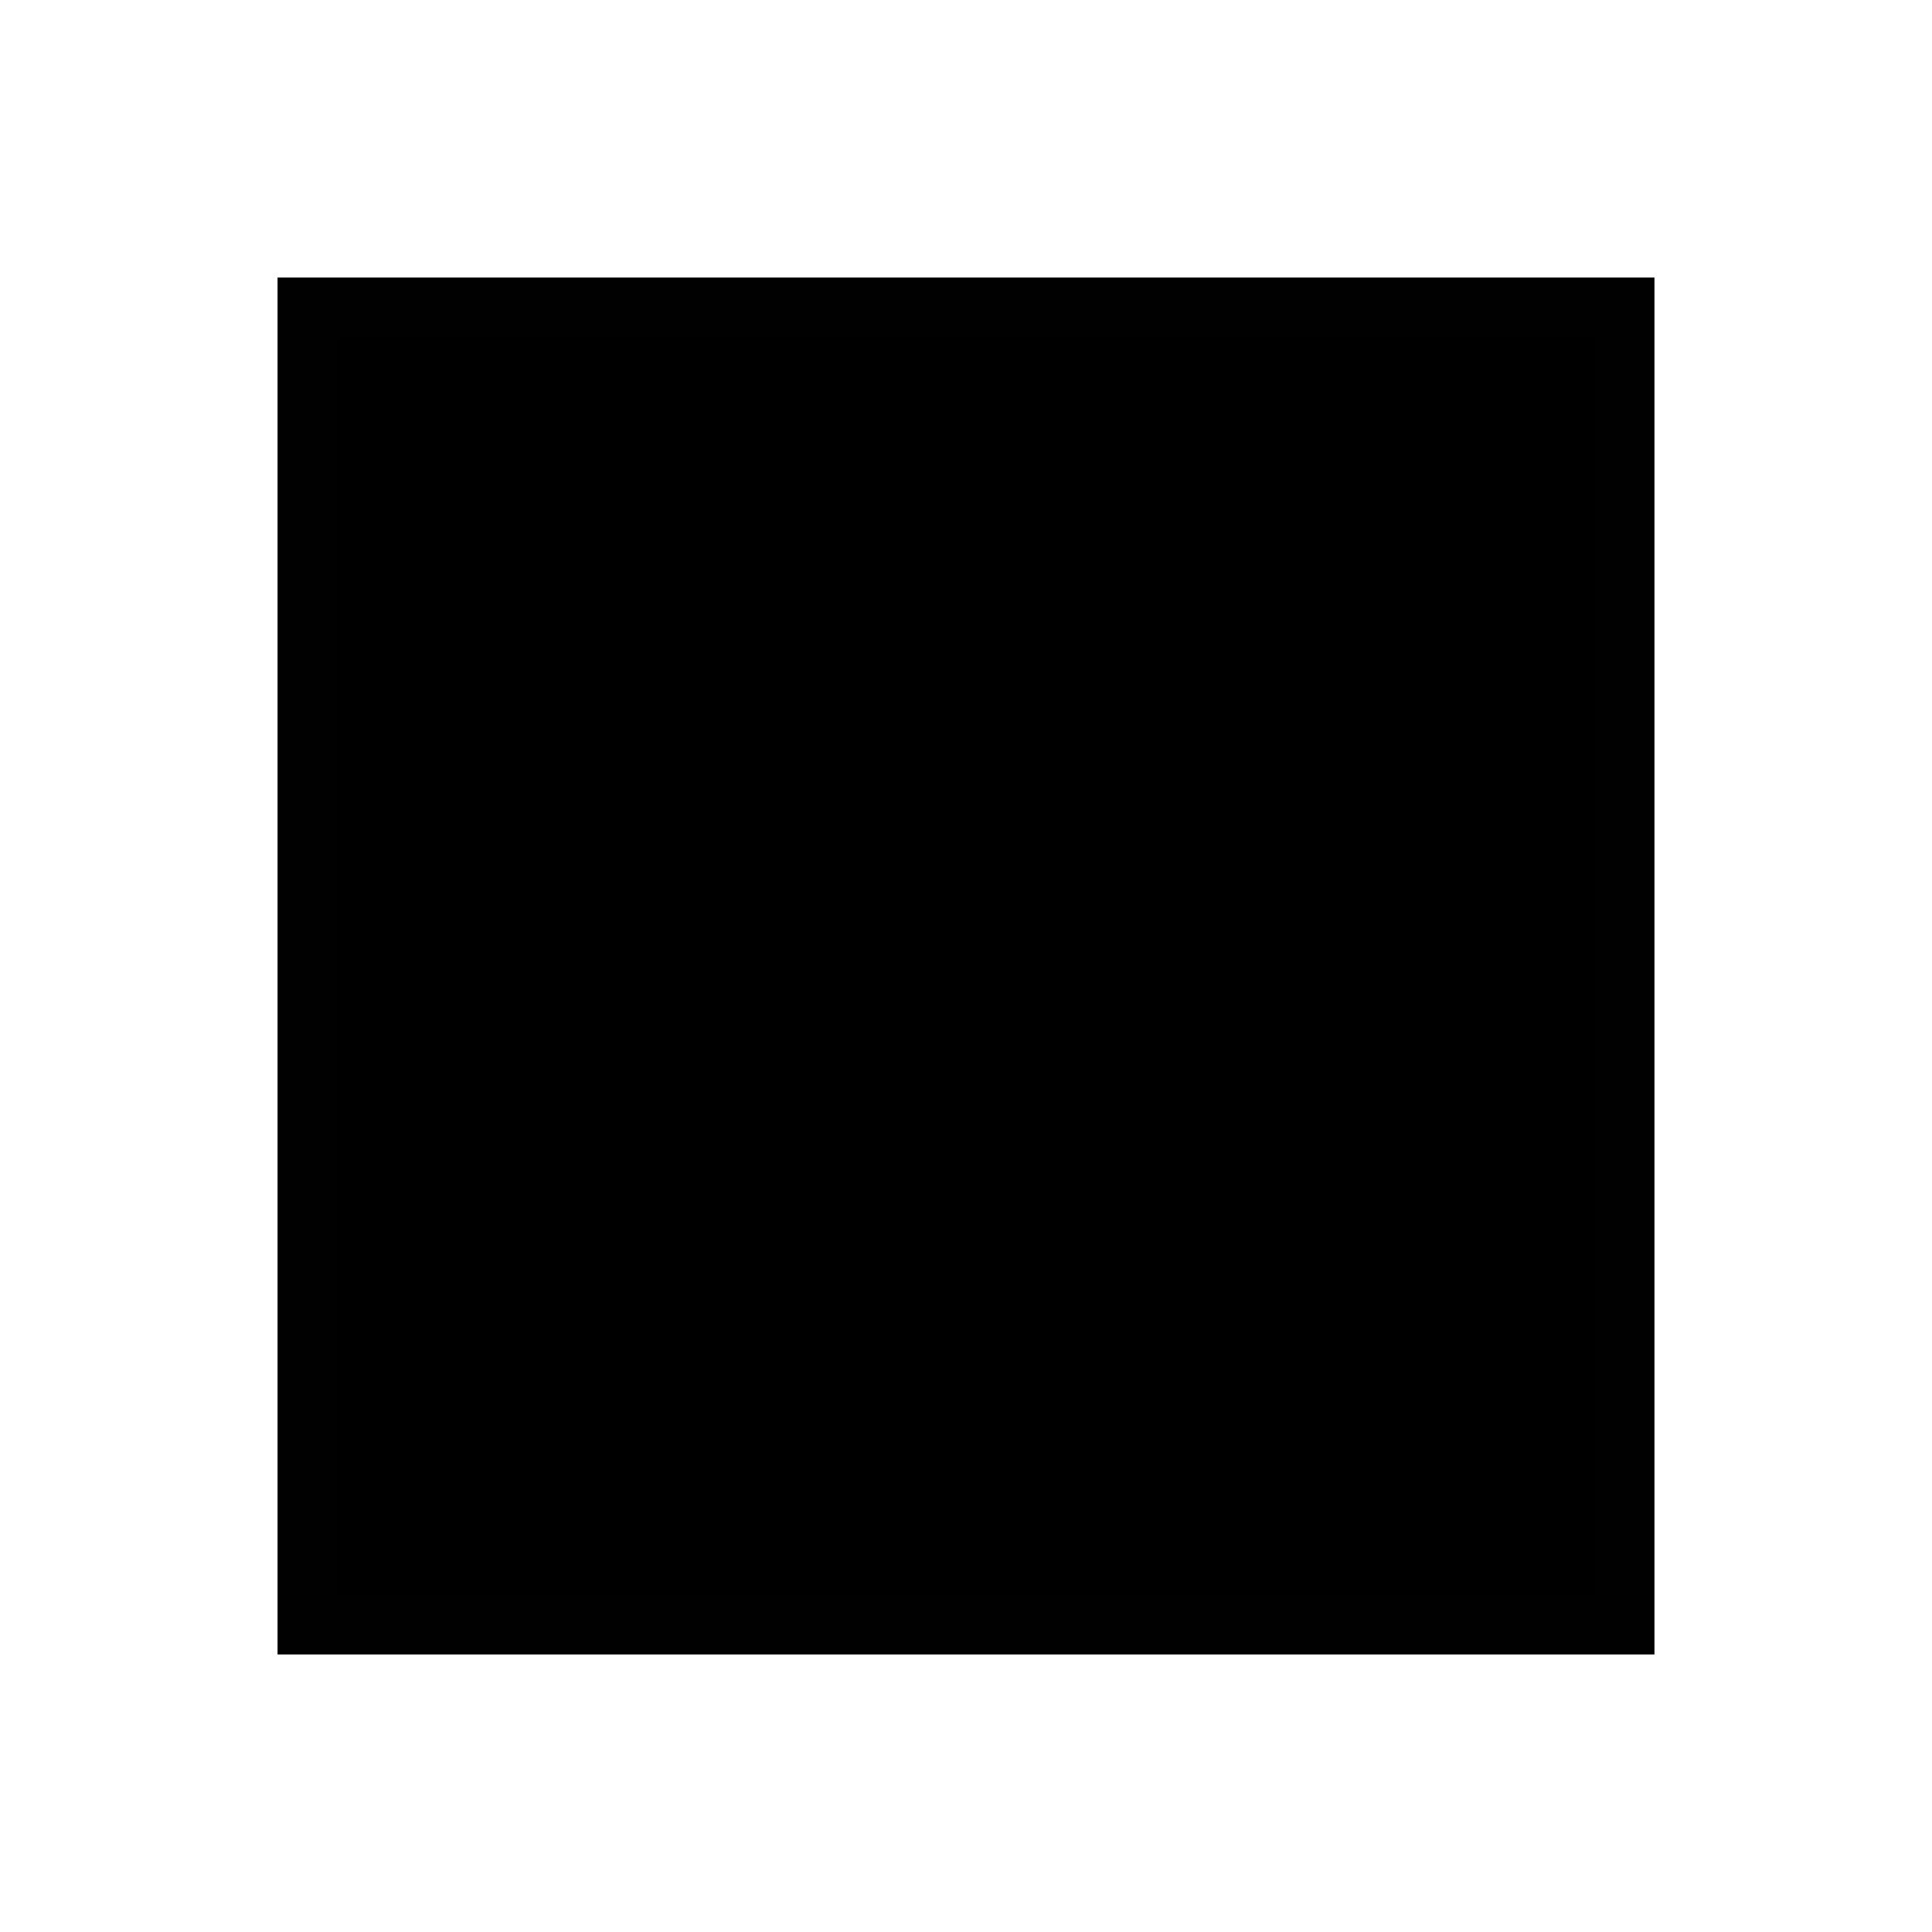
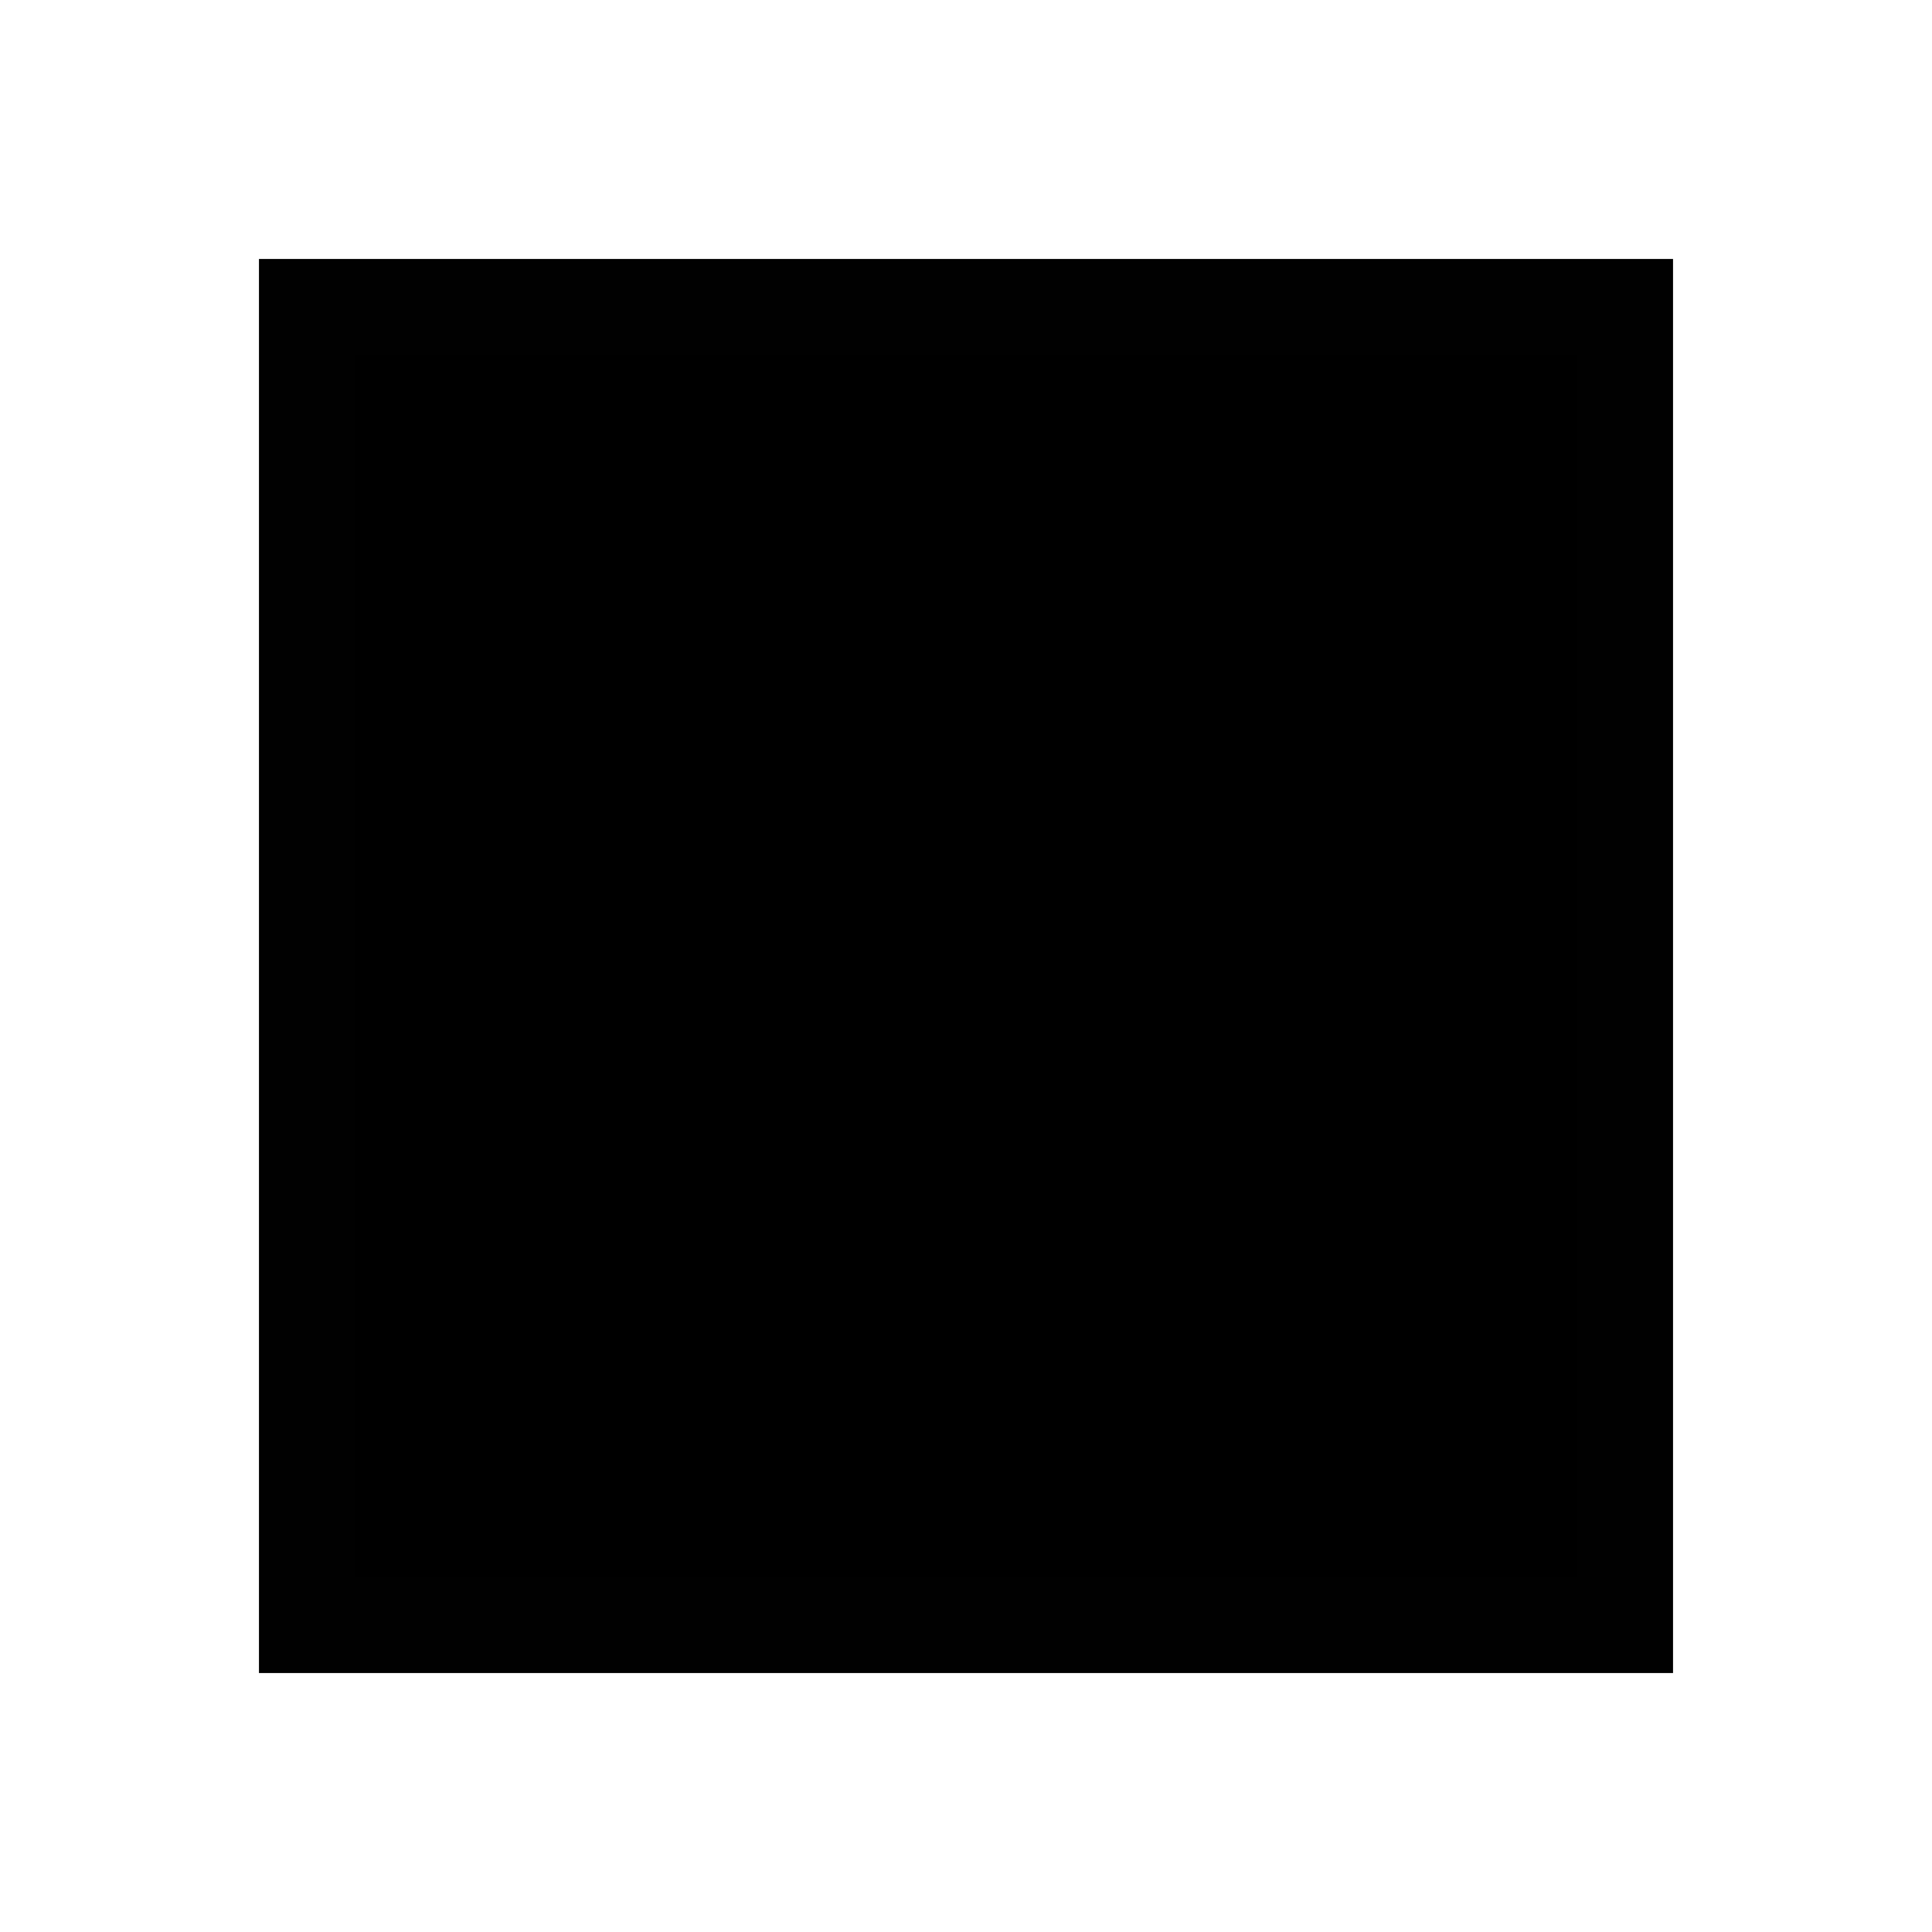
<svg xmlns="http://www.w3.org/2000/svg" width="{size}" height="{size}" viewBox="0 0 260 260">
-   <rect x="41.35" y="41.35" width="177.3" height="177.3" fill="{fill}" stroke="#010101" stroke-width="8" />
+   <rect x="41.35" y="41.35" width="177.3" height="177.3" fill="{fill}" stroke="#010101" stroke-width="13" />
  <text x="130" y="130" text-anchor="middle" dominant-baseline="central" font-size="{font_size}" fill="{stroke}" font-family="Inter, sans-serif">
    {value}
  </text>
</svg>
